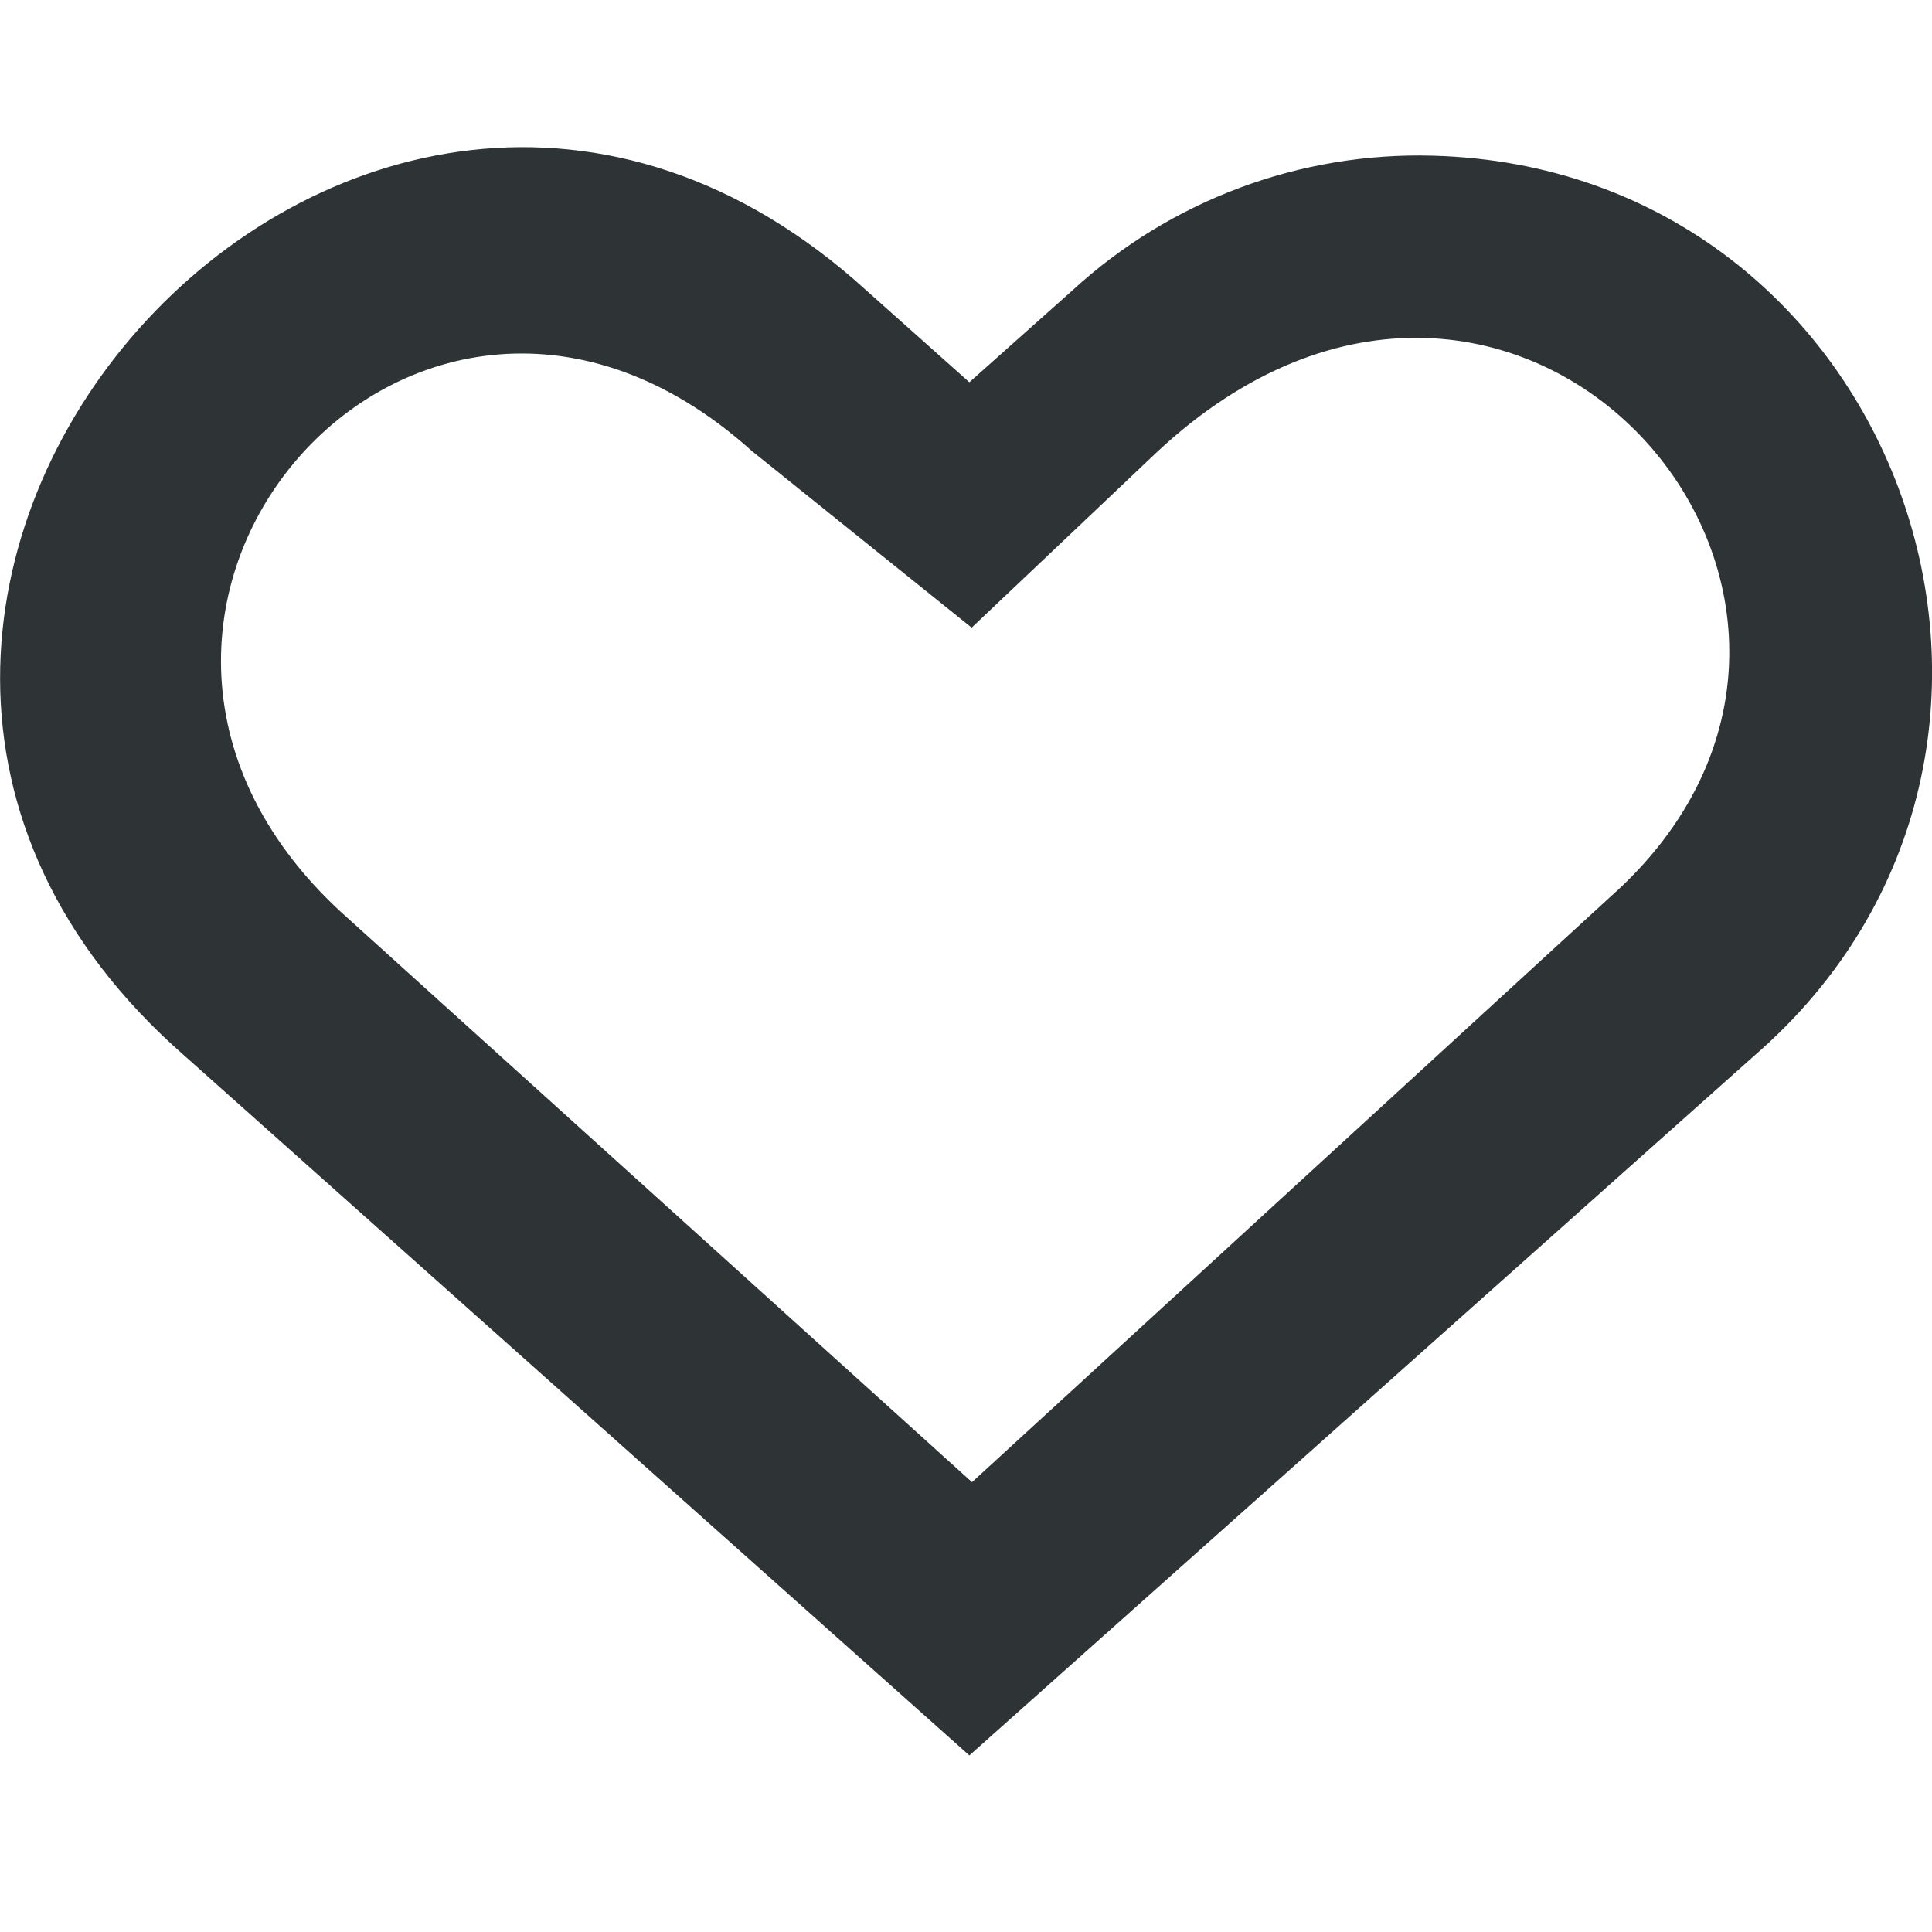
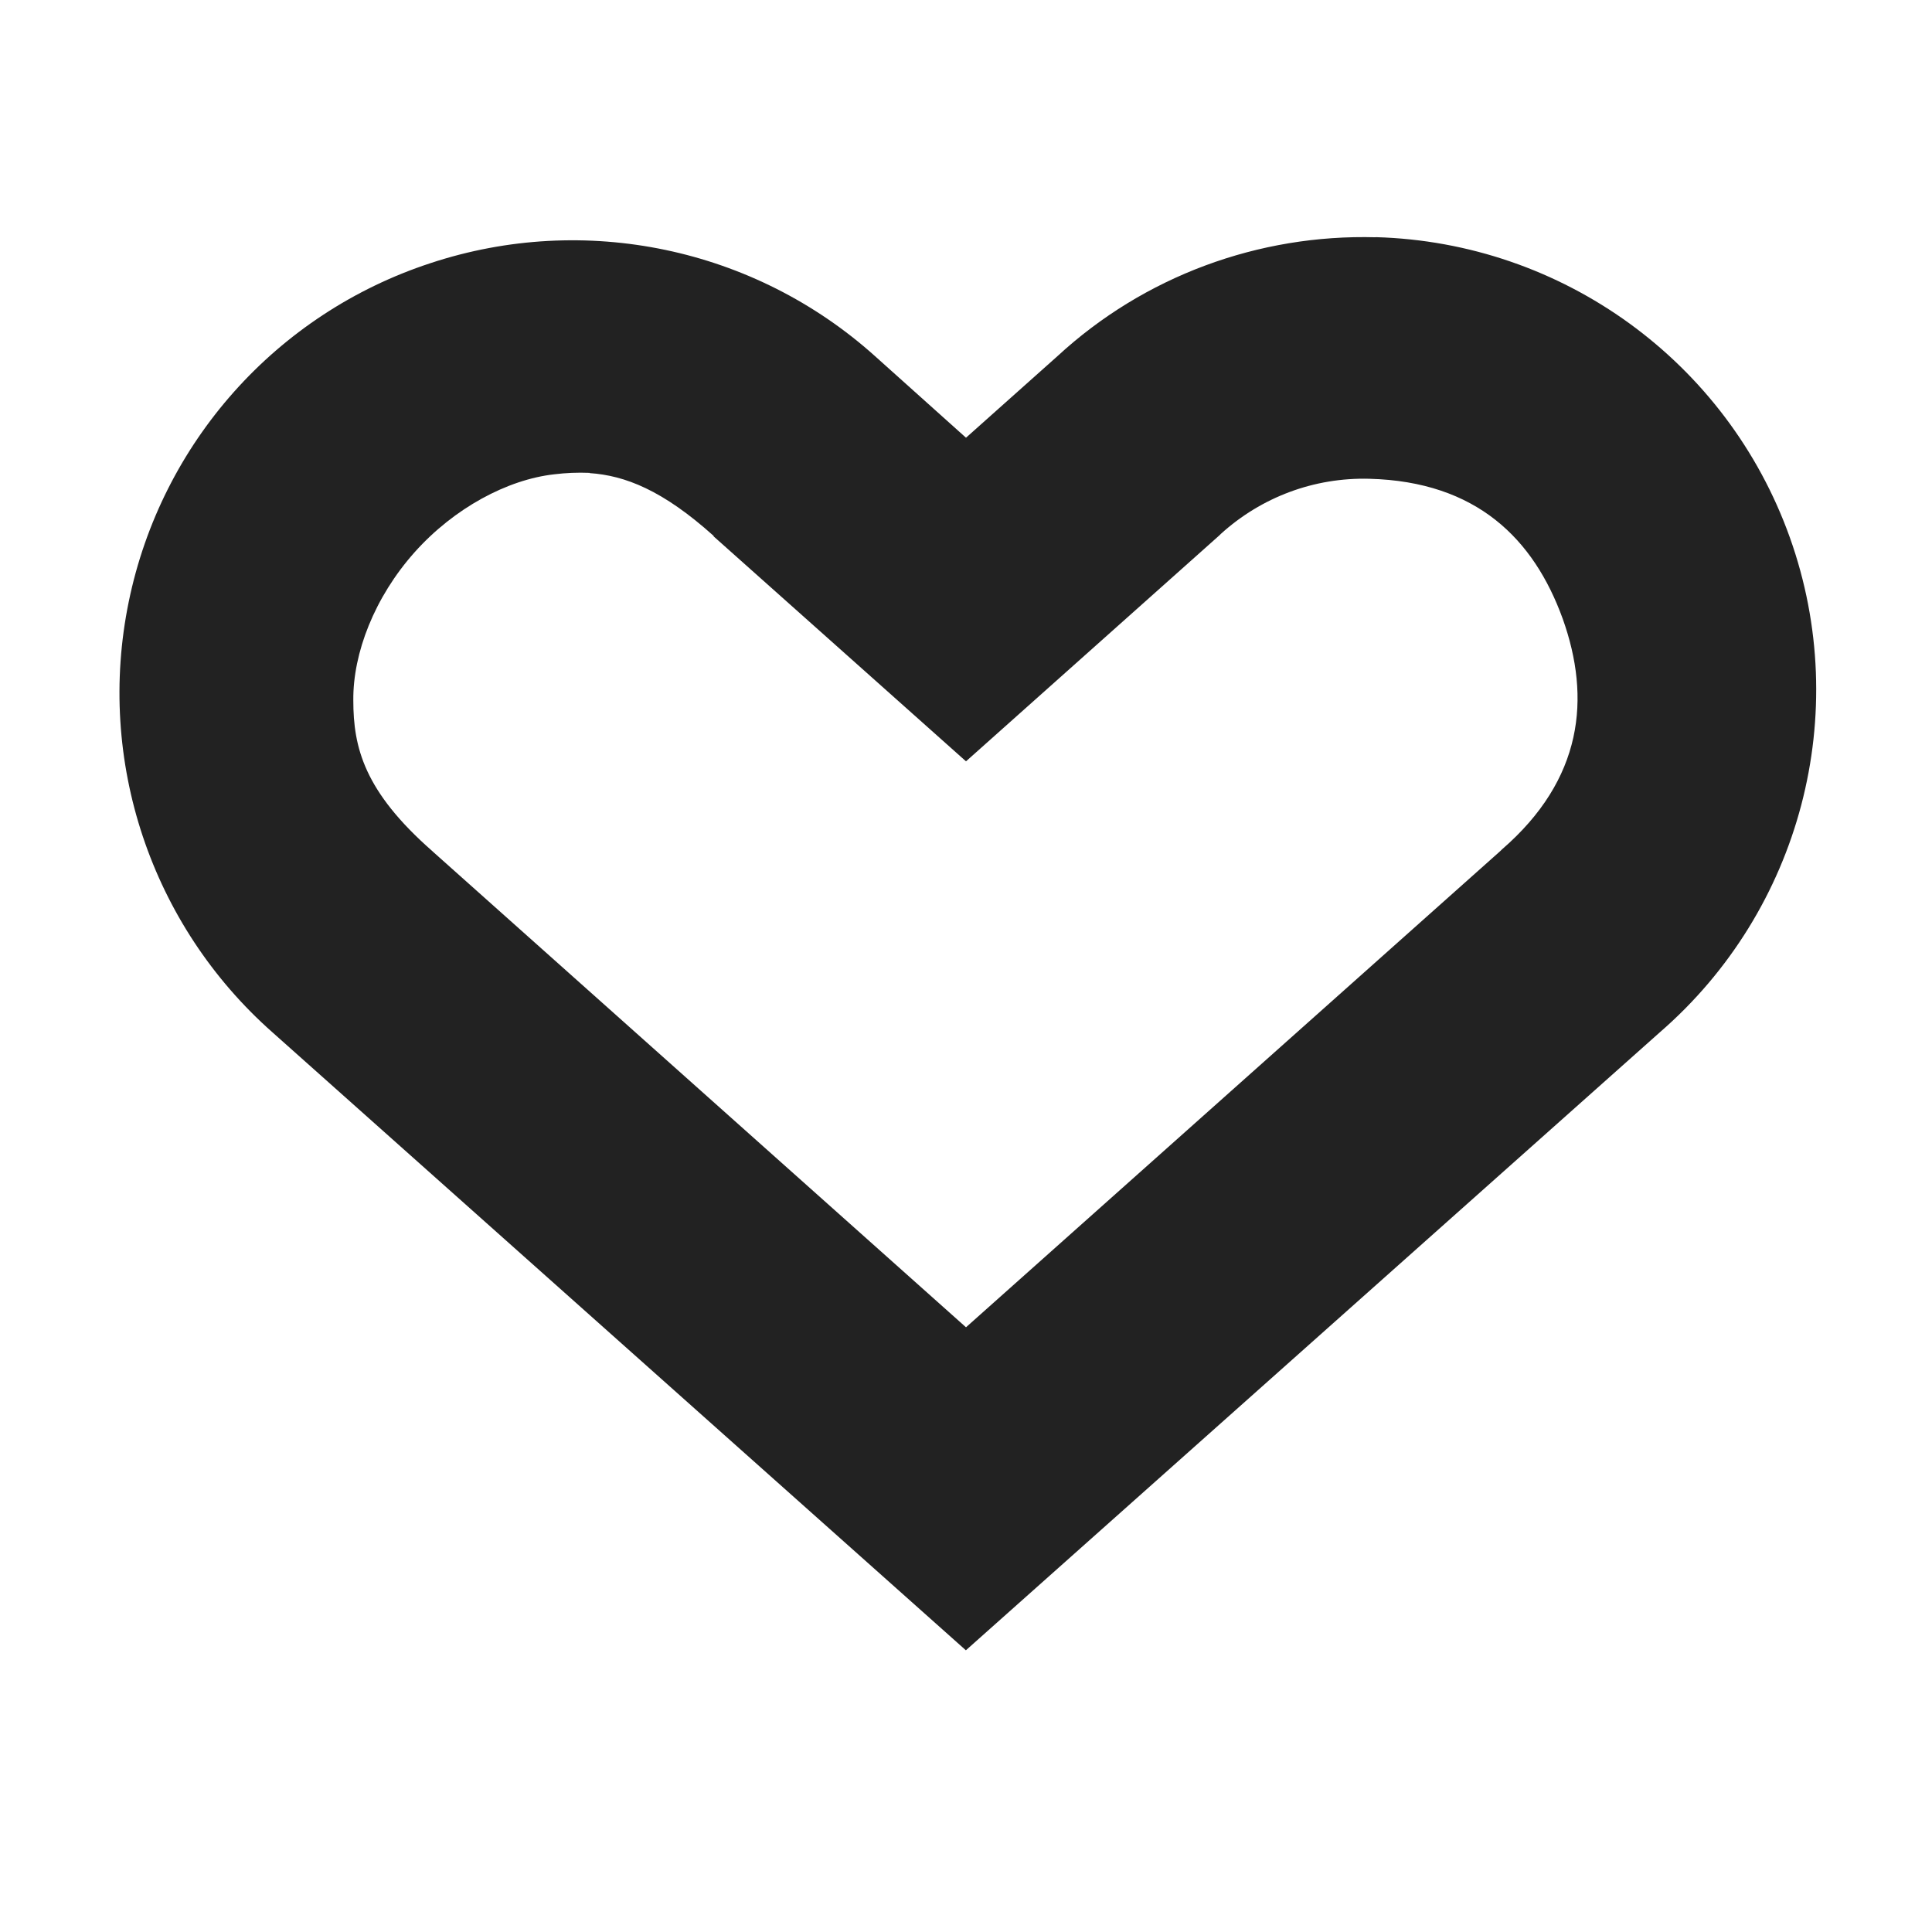
- <svg xmlns="http://www.w3.org/2000/svg" width="16" height="16" version="1.1" id="svg44401">
-   <defs id="defs44405" />
-   <g id="g43280" transform="matrix(1.186683,0,0,1.18454,-191.719,-204.8834)" style="display:inline;enable-background:new">
-     <g id="g2188" transform="matrix(0.8372818,0,0,0.8394089,-442.0405,195.876)">
-       <path id="path312" style="font-style:normal;font-variant:normal;font-weight:normal;font-stretch:normal;font-size:medium;line-height:normal;font-family:sans-serif;font-variant-ligatures:normal;font-variant-position:normal;font-variant-caps:normal;font-variant-numeric:normal;font-variant-alternates:normal;font-feature-settings:normal;text-indent:0;text-align:start;text-decoration:none;text-decoration-line:none;text-decoration-style:solid;word-spacing:normal;text-transform:none;writing-mode:lr-tb;direction:ltr;text-orientation:mixed;dominant-baseline:auto;baseline-shift:baseline;text-anchor:start;white-space:normal;shape-padding:0;clip-rule:nonzero;display:inline;opacity:1;isolation:auto;mix-blend-mode:normal;color-interpolation:sRGB;color-interpolation-filters:linearRGB;vector-effect:none;fill:#2e3436;fill-opacity:1;fill-rule:evenodd;stroke-width:7.5;stroke-linejoin:miter;color-rendering:auto;image-rendering:auto;shape-rendering:auto;text-rendering:auto" d="m 732.847,-25.998 c -1.109,-0.031 -2.186,0.371 -3.004,1.121 l -0.86,0.766 -0.86,-0.766 c -4.256,-3.869 -10.013,2.595 -5.68,6.377 l 6.54,5.826 6.54,-5.826 c 2.947,-2.549 1.22,-7.391 -2.676,-7.498 z m 1.534,6.122 -5.376,4.926 -5.197,-4.692 c -2.821,-2.493 0.557,-6.413 3.359,-3.899 l 1.835,1.474 1.544,-1.462 c 2.991,-2.792 6.477,1.208 3.835,3.654 z" />
+ <svg xmlns="http://www.w3.org/2000/svg" height="16px" viewBox="0 0 16 16" width="16px">
+   <filter id="a" height="100%" width="100%" x="0%" y="0%">
+     <feColorMatrix color-interpolation-filters="sRGB" values="0 0 0 0 1 0 0 0 0 1 0 0 0 0 1 0 0 0 1 0" />
+   </filter>
+   <mask id="b">
+     <g filter="url(#a)">
+       <path d="m -1.6 -1.6 h 19.2 v 19.2 h -19.2 z" fill-opacity="0.5" />
+     </g>
+   </mask>
+   <clipPath id="c">
+     <path d="m 0 0 h 1600 v 1200 h -1600 z" />
+   </clipPath>
+   <mask id="d">
+     <g filter="url(#a)">
+       <path d="m -1.6 -1.6 h 19.2 v 19.2 h -19.2 z" fill-opacity="0.7" />
+     </g>
+   </mask>
+   <clipPath id="e">
+     <path d="m 0 0 h 1600 v 1200 h -1600 z" />
+   </clipPath>
+   <mask id="f">
+     <g filter="url(#a)">
+       <path d="m -1.6 -1.6 h 19.2 v 19.2 h -19.2 z" fill-opacity="0.35" />
+     </g>
+   </mask>
+   <clipPath id="g">
+     <path d="m 0 0 h 1600 v 1200 h -1600 z" />
+   </clipPath>
+   <path d="m 11.395 1.965 c -0.973 -0.027 -1.922 0.324 -2.637 0.984 l -0.758 0.676 l -0.754 -0.676 c -1 -0.898 -2.406 -1.191 -3.68 -0.77 c -1.277 0.418 -2.23 1.488 -2.5 2.805 c -0.27 1.316 0.184 2.676 1.191 3.566 l 5.742 5.117 l 5.746 -5.117 c 1.168 -1.012 1.598 -2.641 1.078 -4.098 s -1.883 -2.445 -3.43 -2.488 z m -6.512 1.953 c 0.293 0.02 0.605 0.141 1.027 0.52 v 0.004 l 2.09 1.863 l 2.098 -1.871 l 0.012 -0.012 c 0.336 -0.305 0.773 -0.469 1.23 -0.457 c 0.891 0.023 1.363 0.5 1.602 1.16 c 0.234 0.656 0.168 1.328 -0.504 1.91 l -0.012 0.012 l -4.426 3.945 l -4.414 -3.938 l -0.004 -0.004 c -0.566 -0.496 -0.656 -0.859 -0.656 -1.25 c -0.004 -0.391 0.176 -0.855 0.508 -1.227 c 0.328 -0.367 0.77 -0.602 1.156 -0.645 c 0.098 -0.012 0.191 -0.016 0.293 -0.012 z m 0 0" fill="#222222" />
+   <g mask="url(#b)">
+     <g clip-path="url(#c)" transform="matrix(1 0 0 1 -560 -500)">
+       <path d="m 550 182 c -0.352 0.004 -0.695 0.102 -1 0.281 v 3.438 c 0.305 0.18 0.648 0.277 1 0.281 c 1.105 0 2 -0.895 2 -2 s -0.895 -2 -2 -2 z m 0 5 c -0.34 0 -0.68 0.059 -1 0.176 v 6.824 h 4 v -4 c 0 -1.656 -1.344 -3 -3 -3 z m 0 0" />
+     </g>
+   </g>
+   <g mask="url(#d)">
+     <g clip-path="url(#e)" transform="matrix(1 0 0 1 -560 -500)">
+       <path d="m 569 182 v 4 c 1.105 0 2 -0.895 2 -2 s -0.895 -2 -2 -2 z m 0 5 v 7 h 3 v -4 c 0 -1.656 -1.344 -3 -3 -3 z m 0 0" />
+     </g>
+   </g>
+   <g mask="url(#f)">
+     <g clip-path="url(#g)" transform="matrix(1 0 0 1 -560 -500)">
+       <path d="m 573 182.27 v 3.449 c 0.613 -0.355 0.996 -1.008 1 -1.719 c 0 -0.715 -0.383 -1.375 -1 -1.73 z m 0 4.906 v 6.824 h 2 v -4 c 0 -1.27 -0.801 -2.402 -2 -2.824 z m 0 0" />
    </g>
  </g>
</svg>
